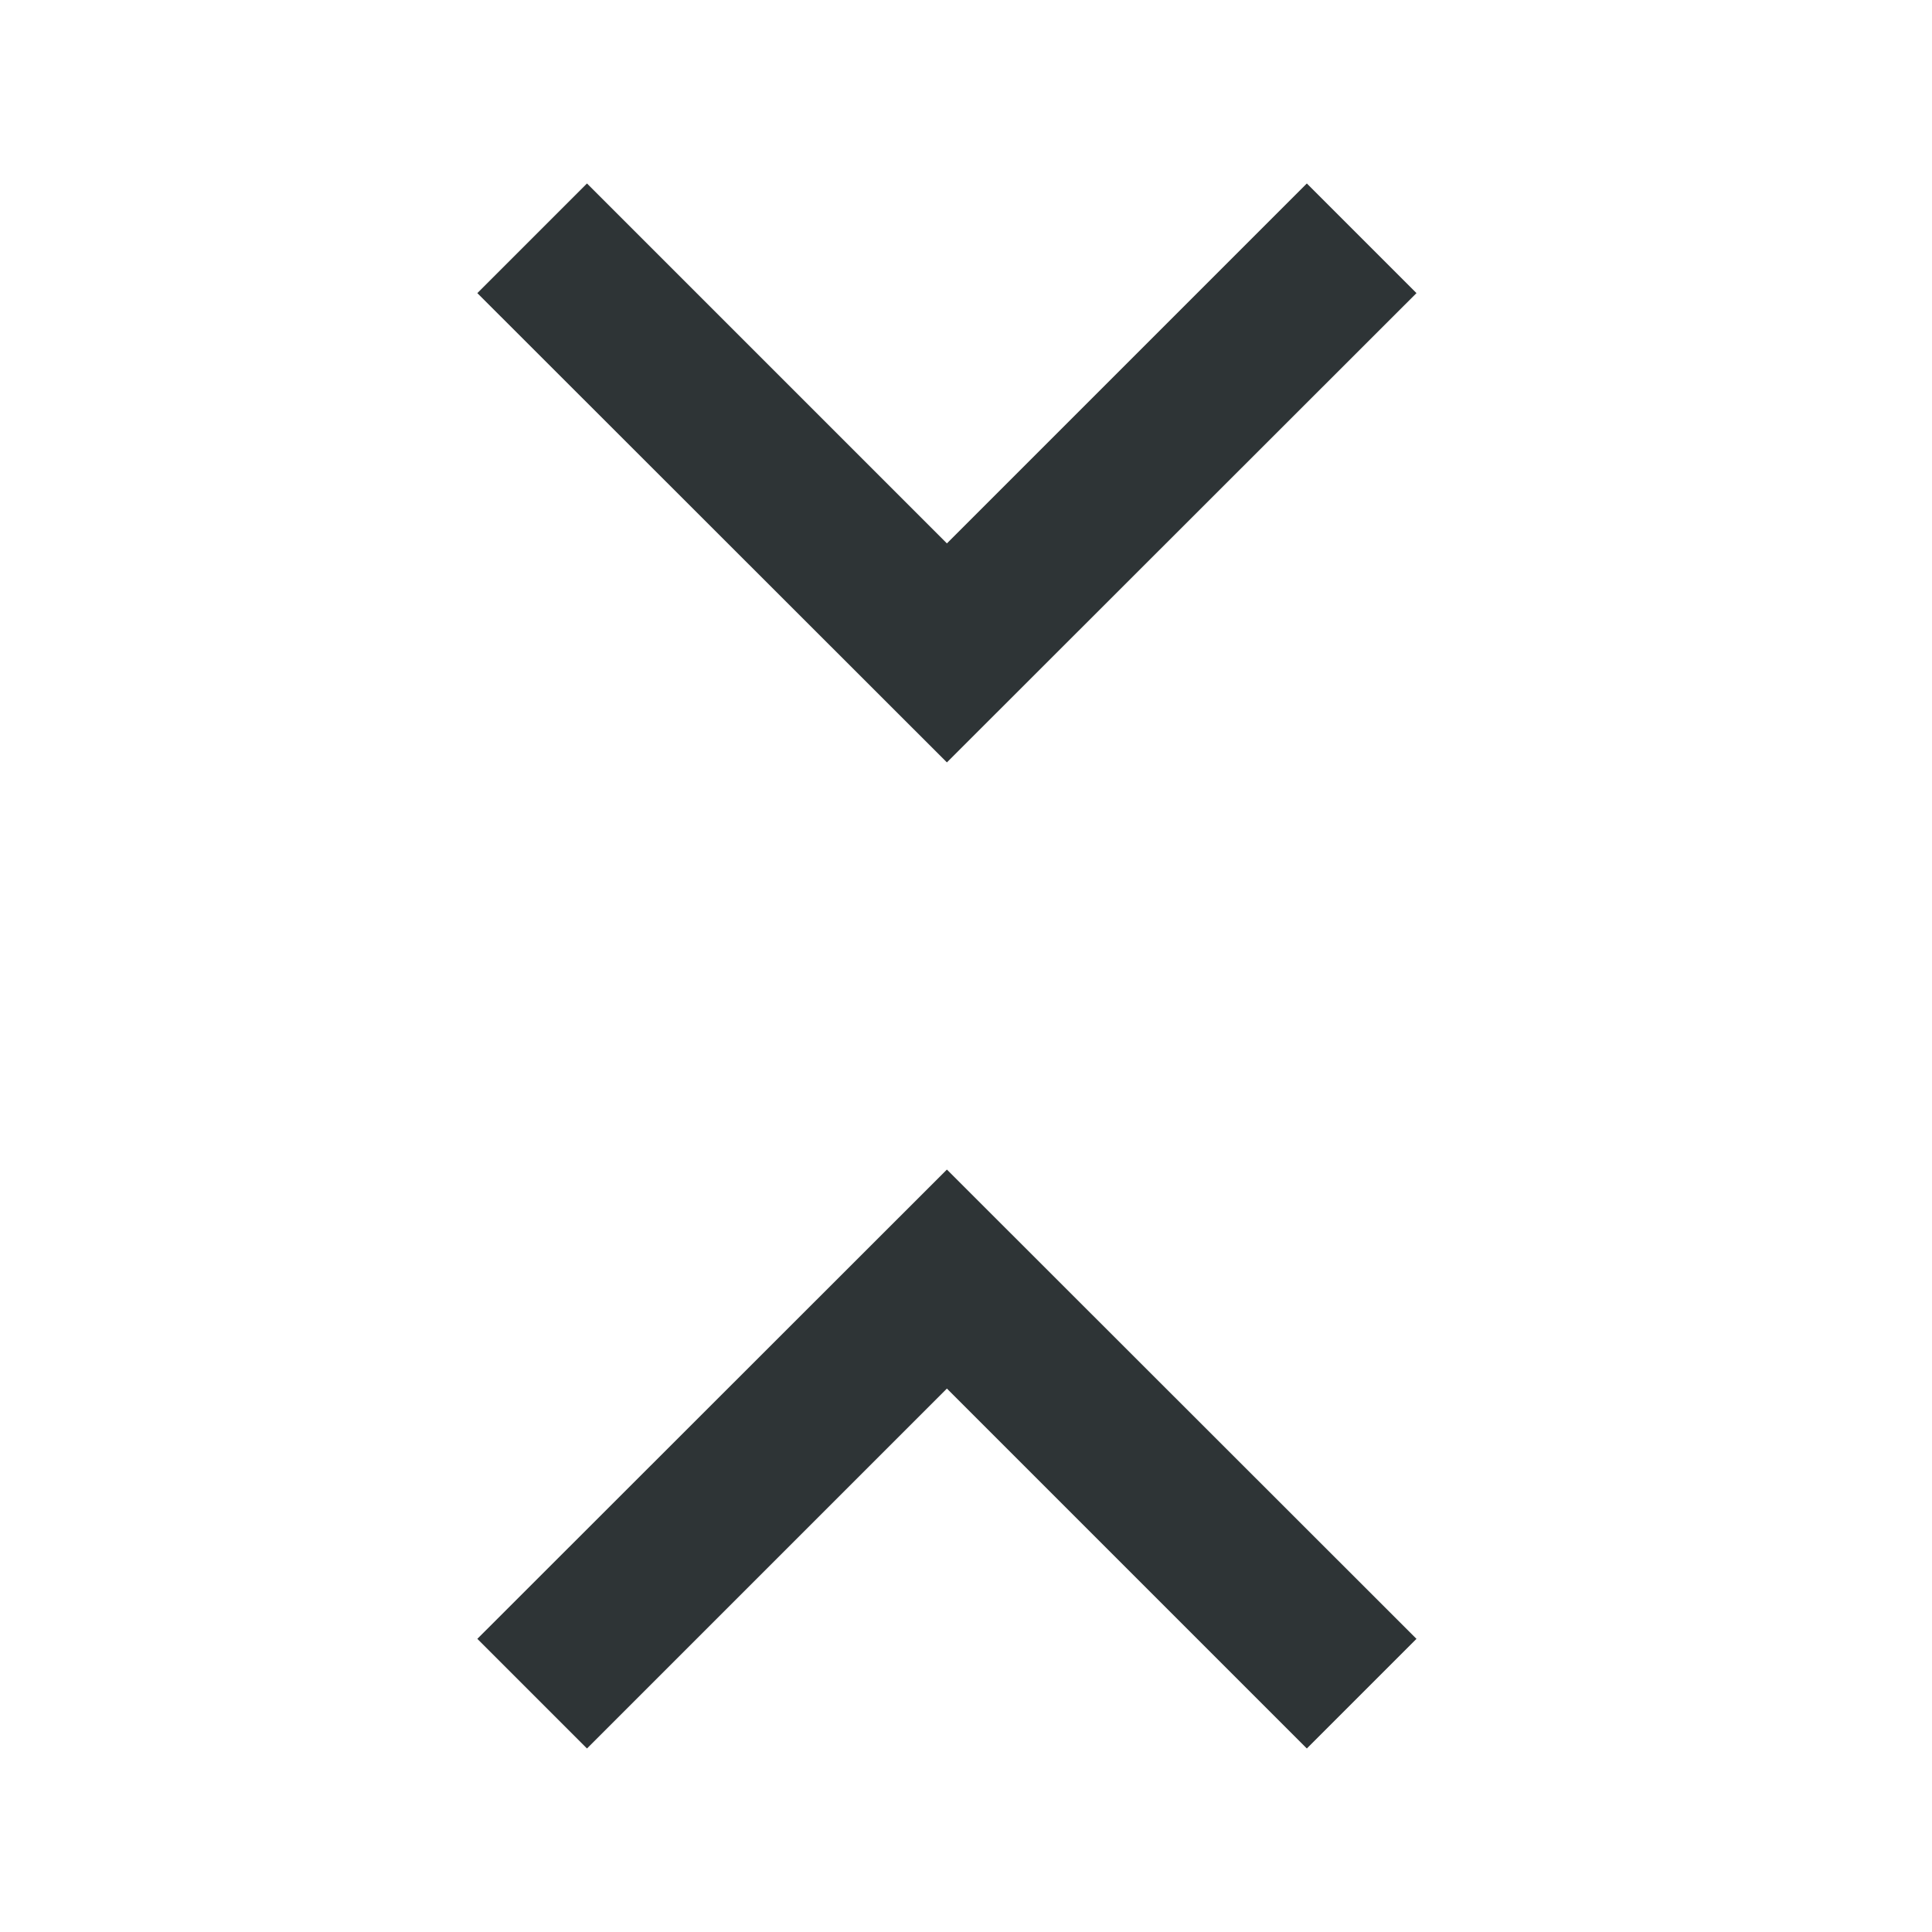
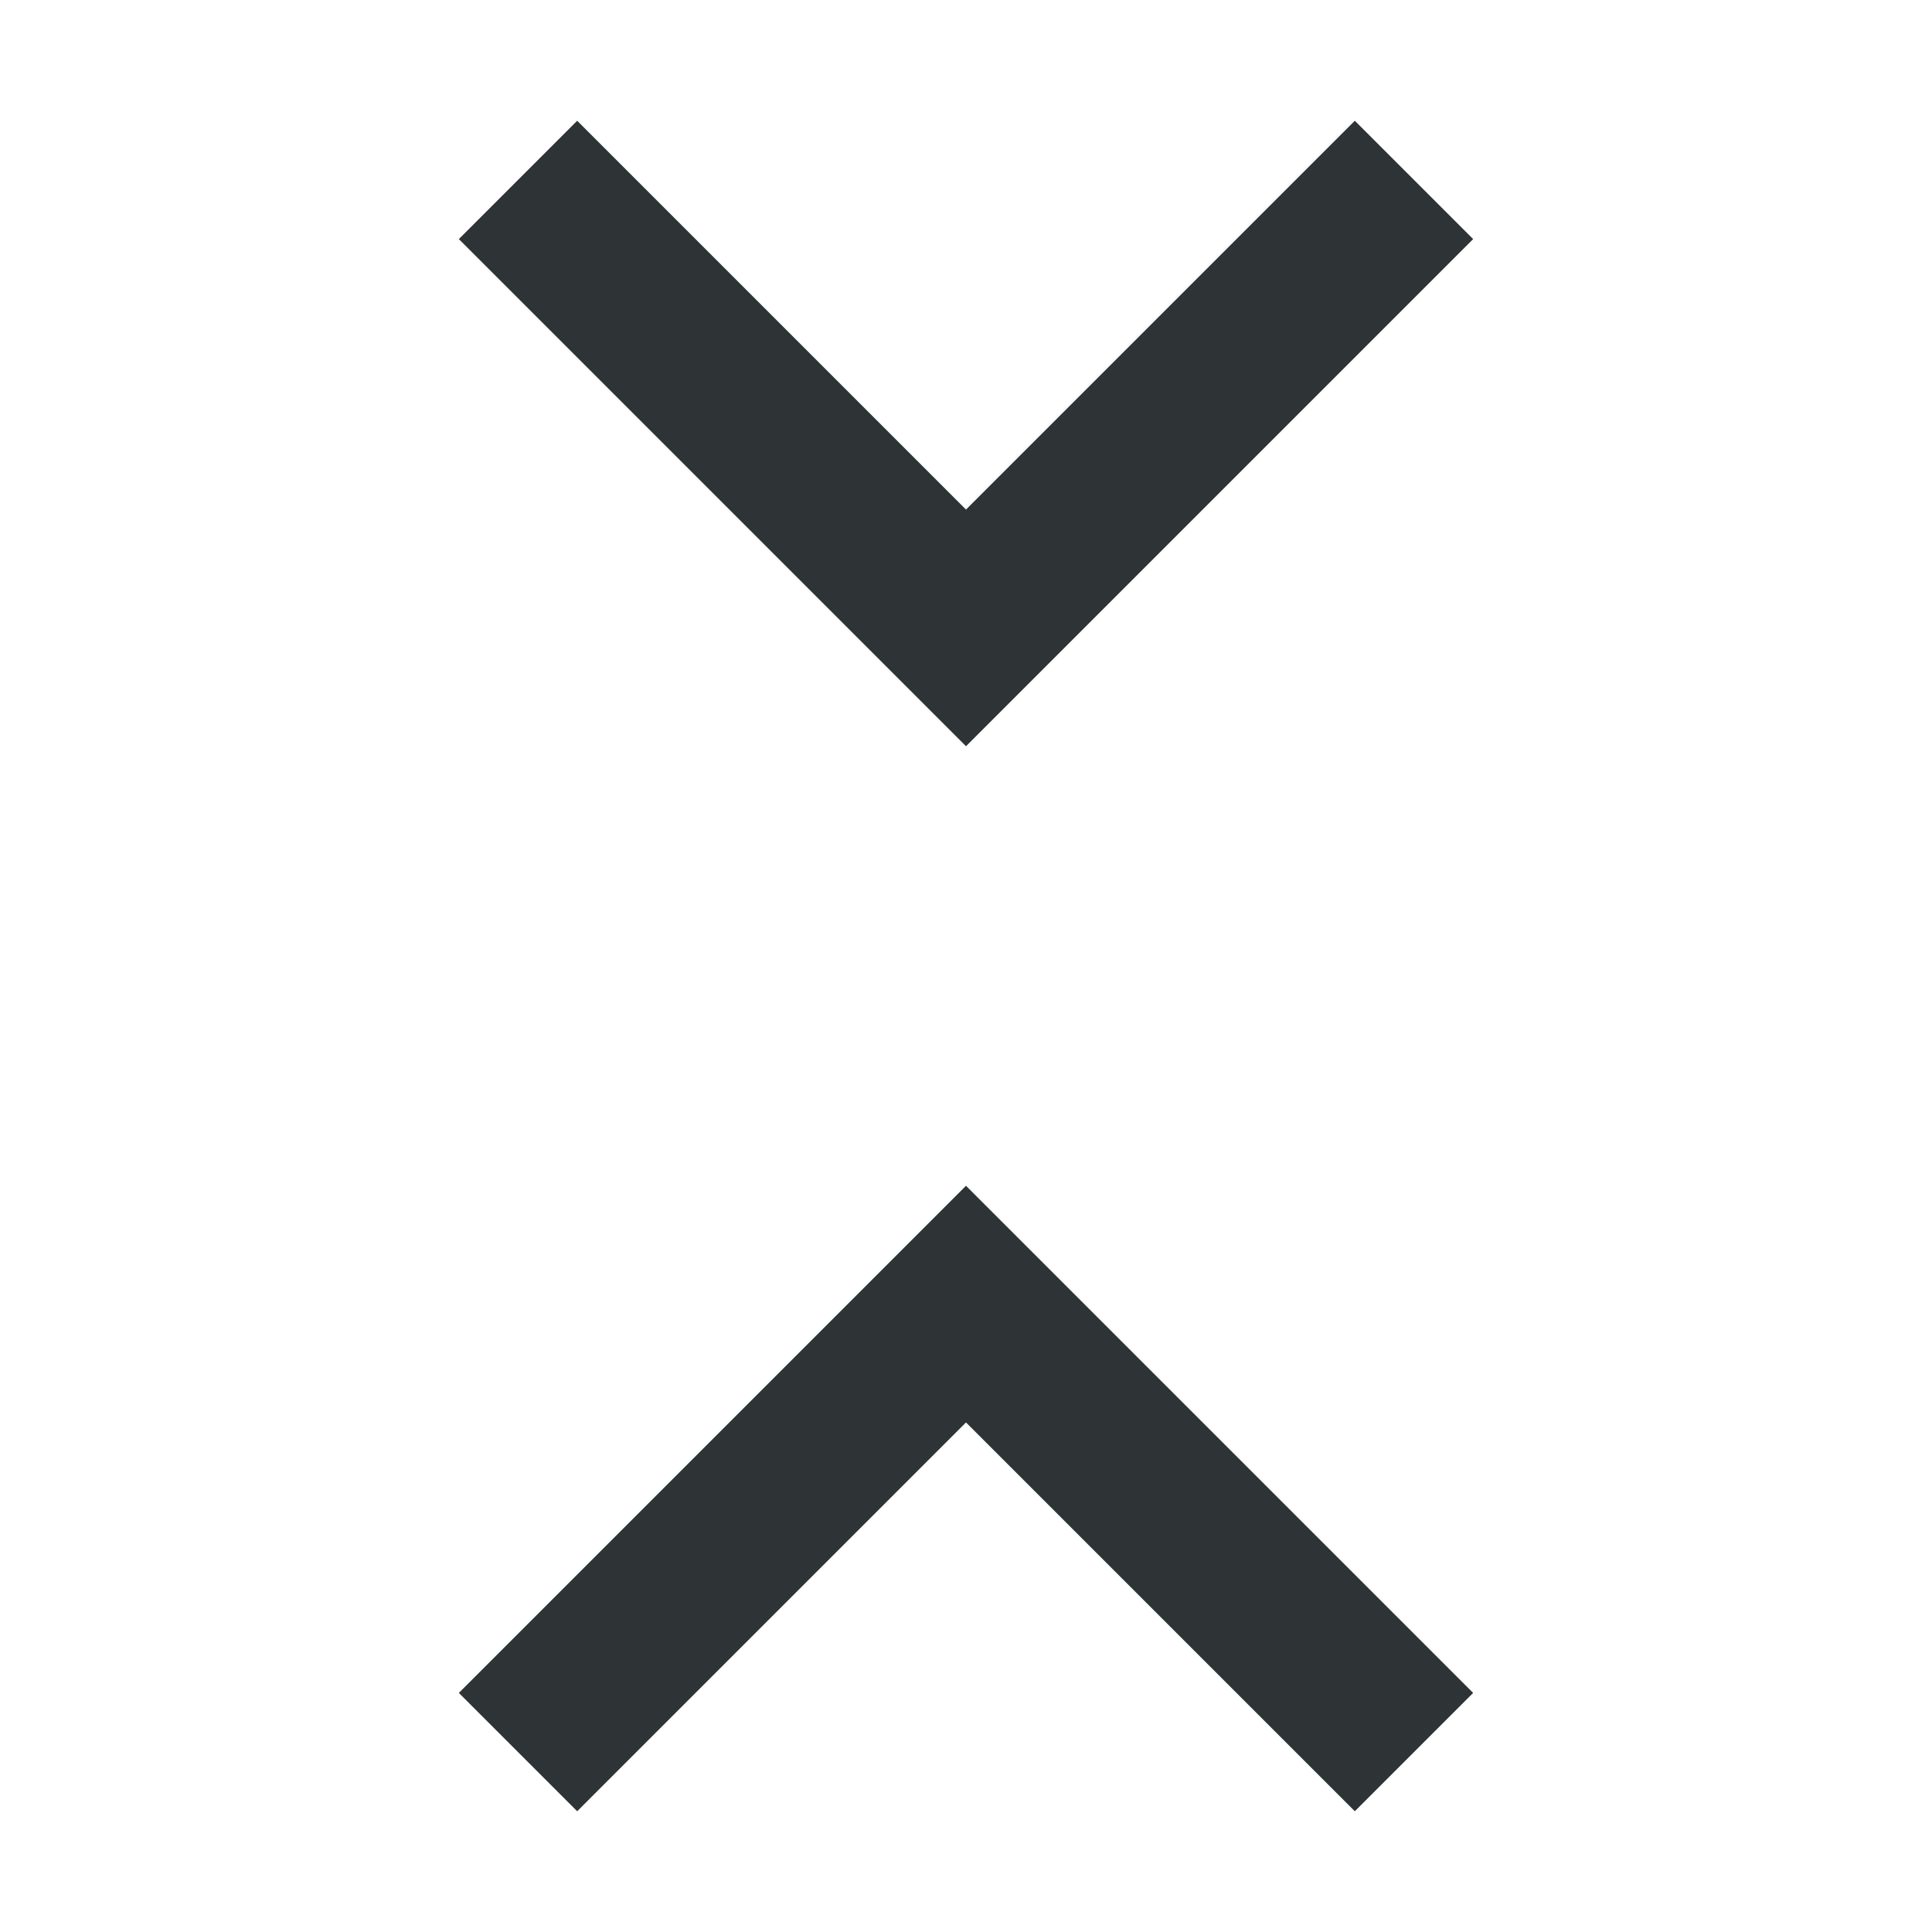
<svg xmlns="http://www.w3.org/2000/svg" width="16" height="16" viewBox="0 0 16 16">
-   <g transform="matrix(.81 0 0 .81 7.3234 1.52)">
-     <g transform="translate(-9.0539 -1.9507)">
-       <path d="m6.014 1.95-1.121 1.121 4.801 4.798 4.801-4.798-1.121-1.121-3.68 3.68-3.68-3.68zm3.68 10.082-4.801 4.798 1.121 1.121 3.68-3.68 3.68 3.68 1.121-1.121-4.801-4.798z" fill="#2e3436" />
-     </g>
-   </g>
+   <path d="m4.78 1 3.22 3.22 3.22-3.22.98.98-4.2 4.2-4.2-4.2zm0 14 3.22-3.22 3.22 3.22.98-.98-4.2-4.2-4.2 4.2z" fill="#2e3436" />
</svg>
